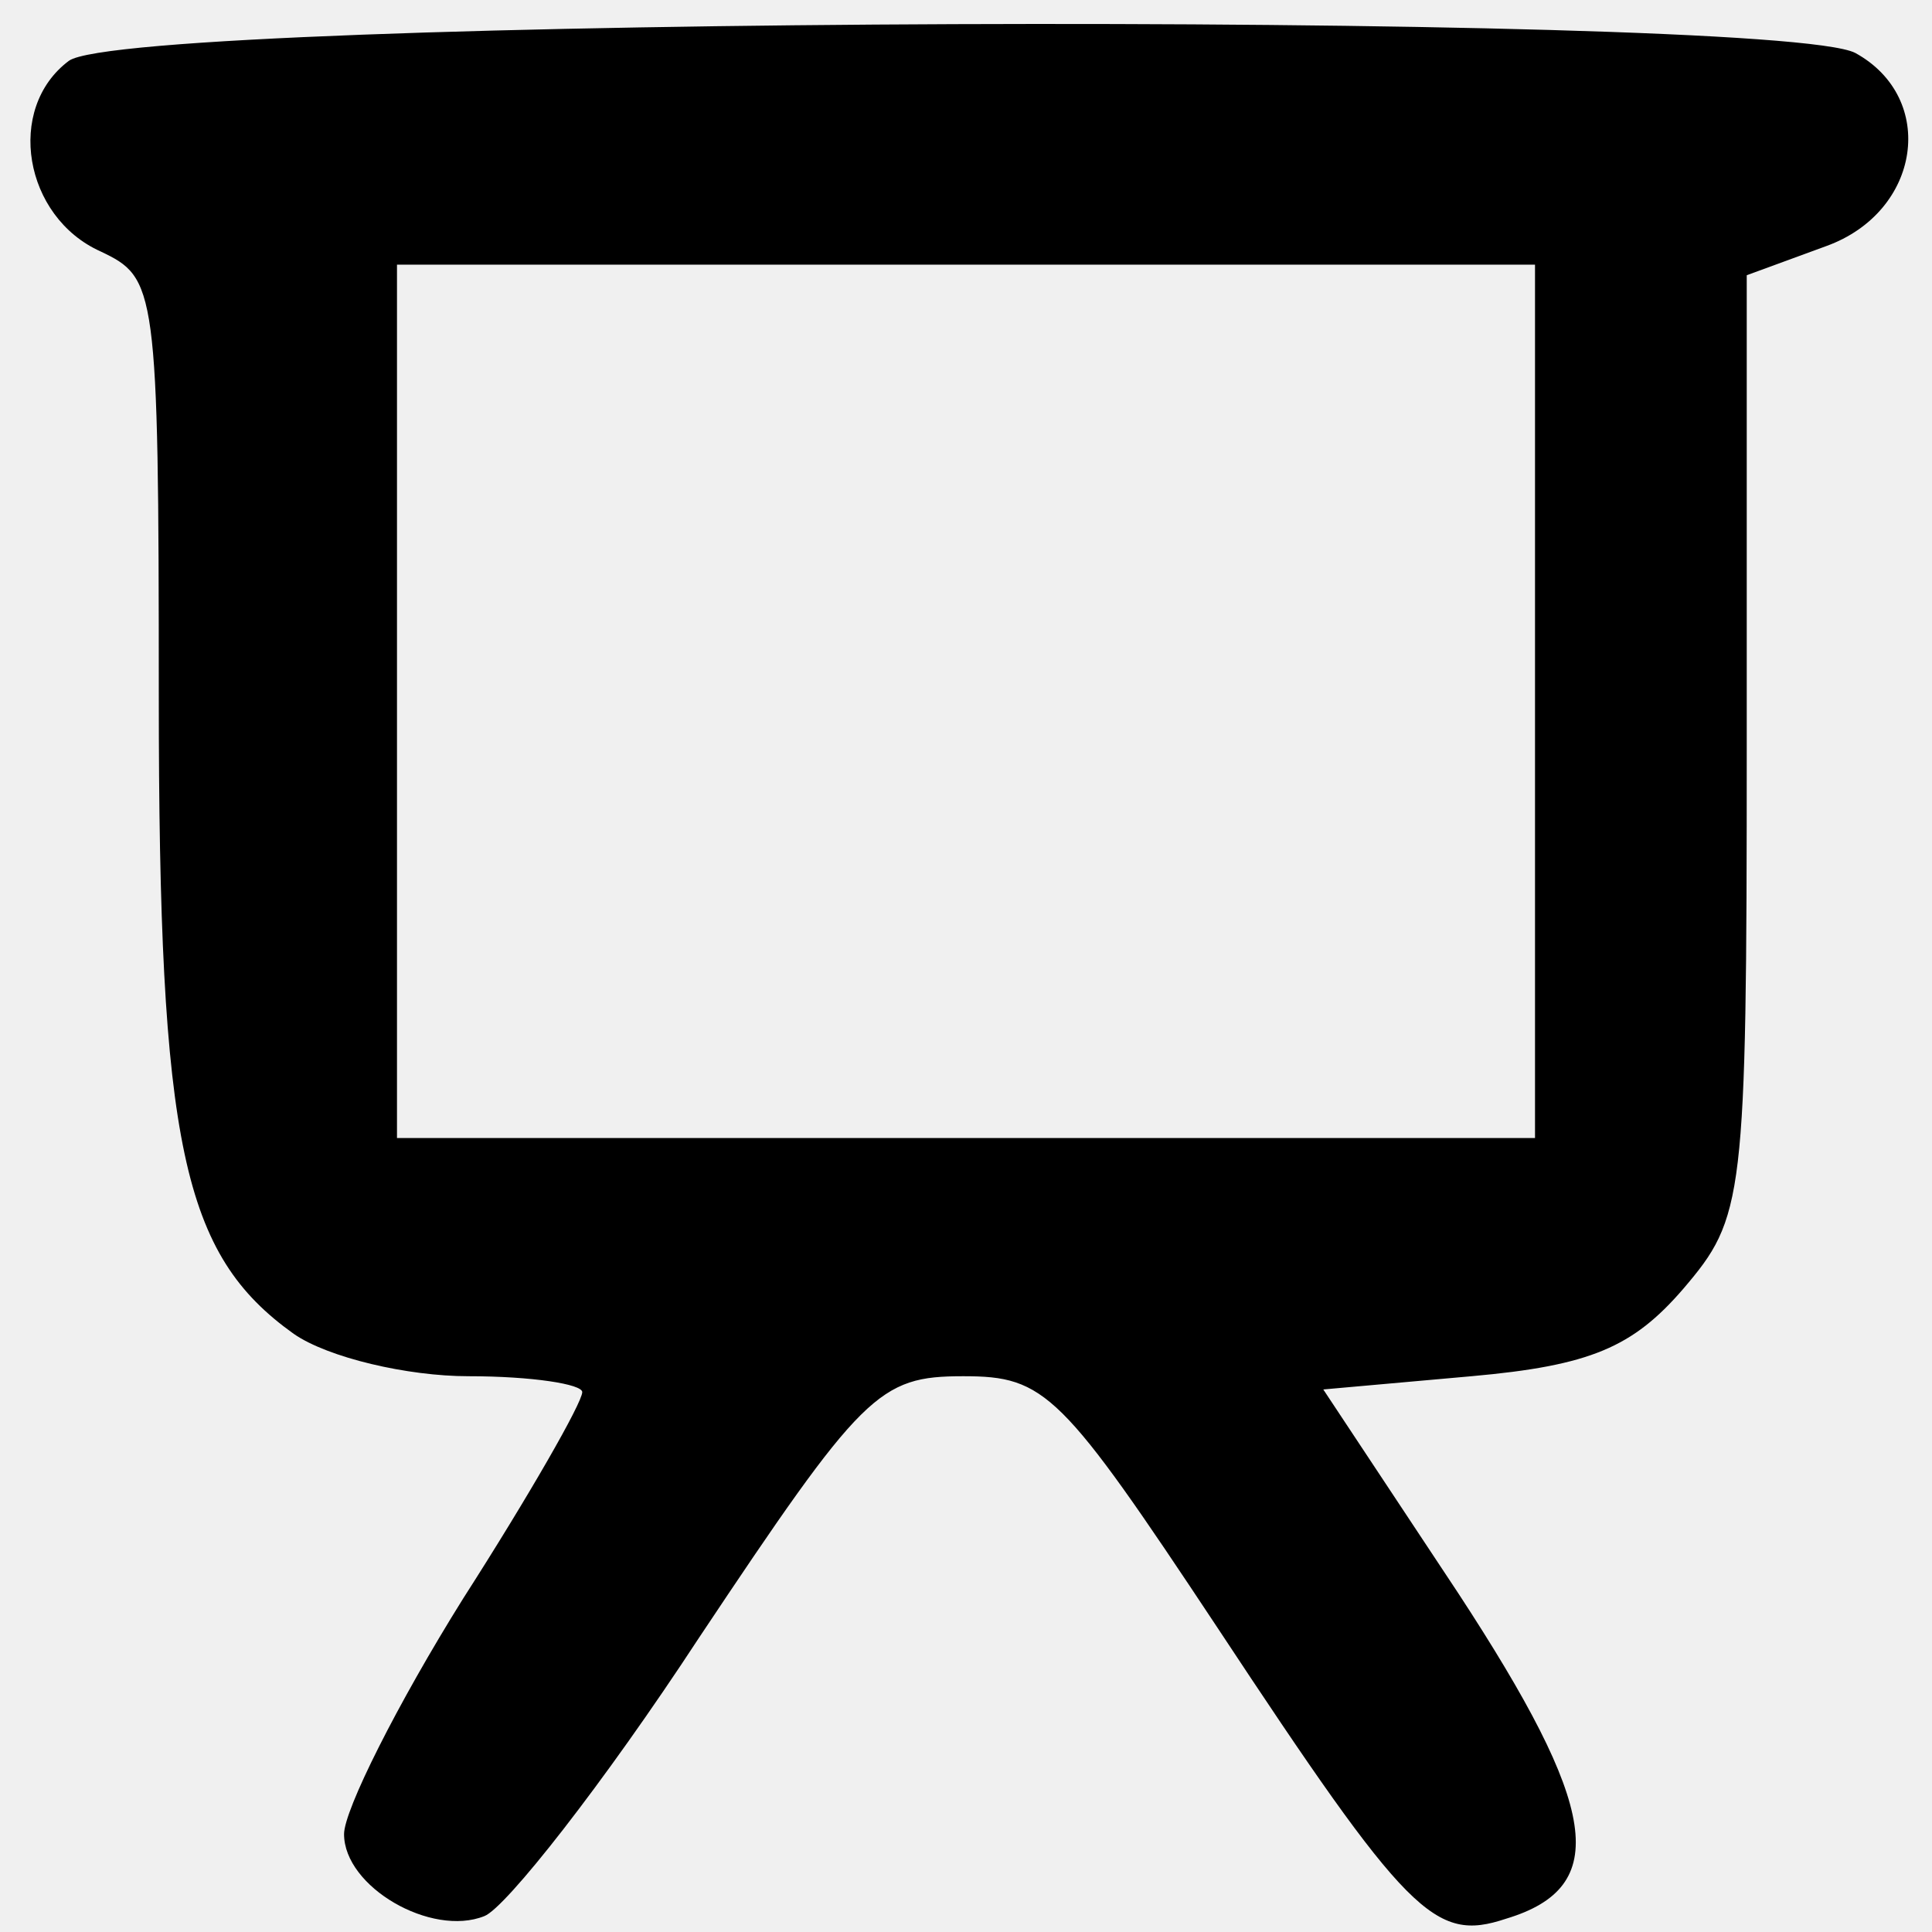
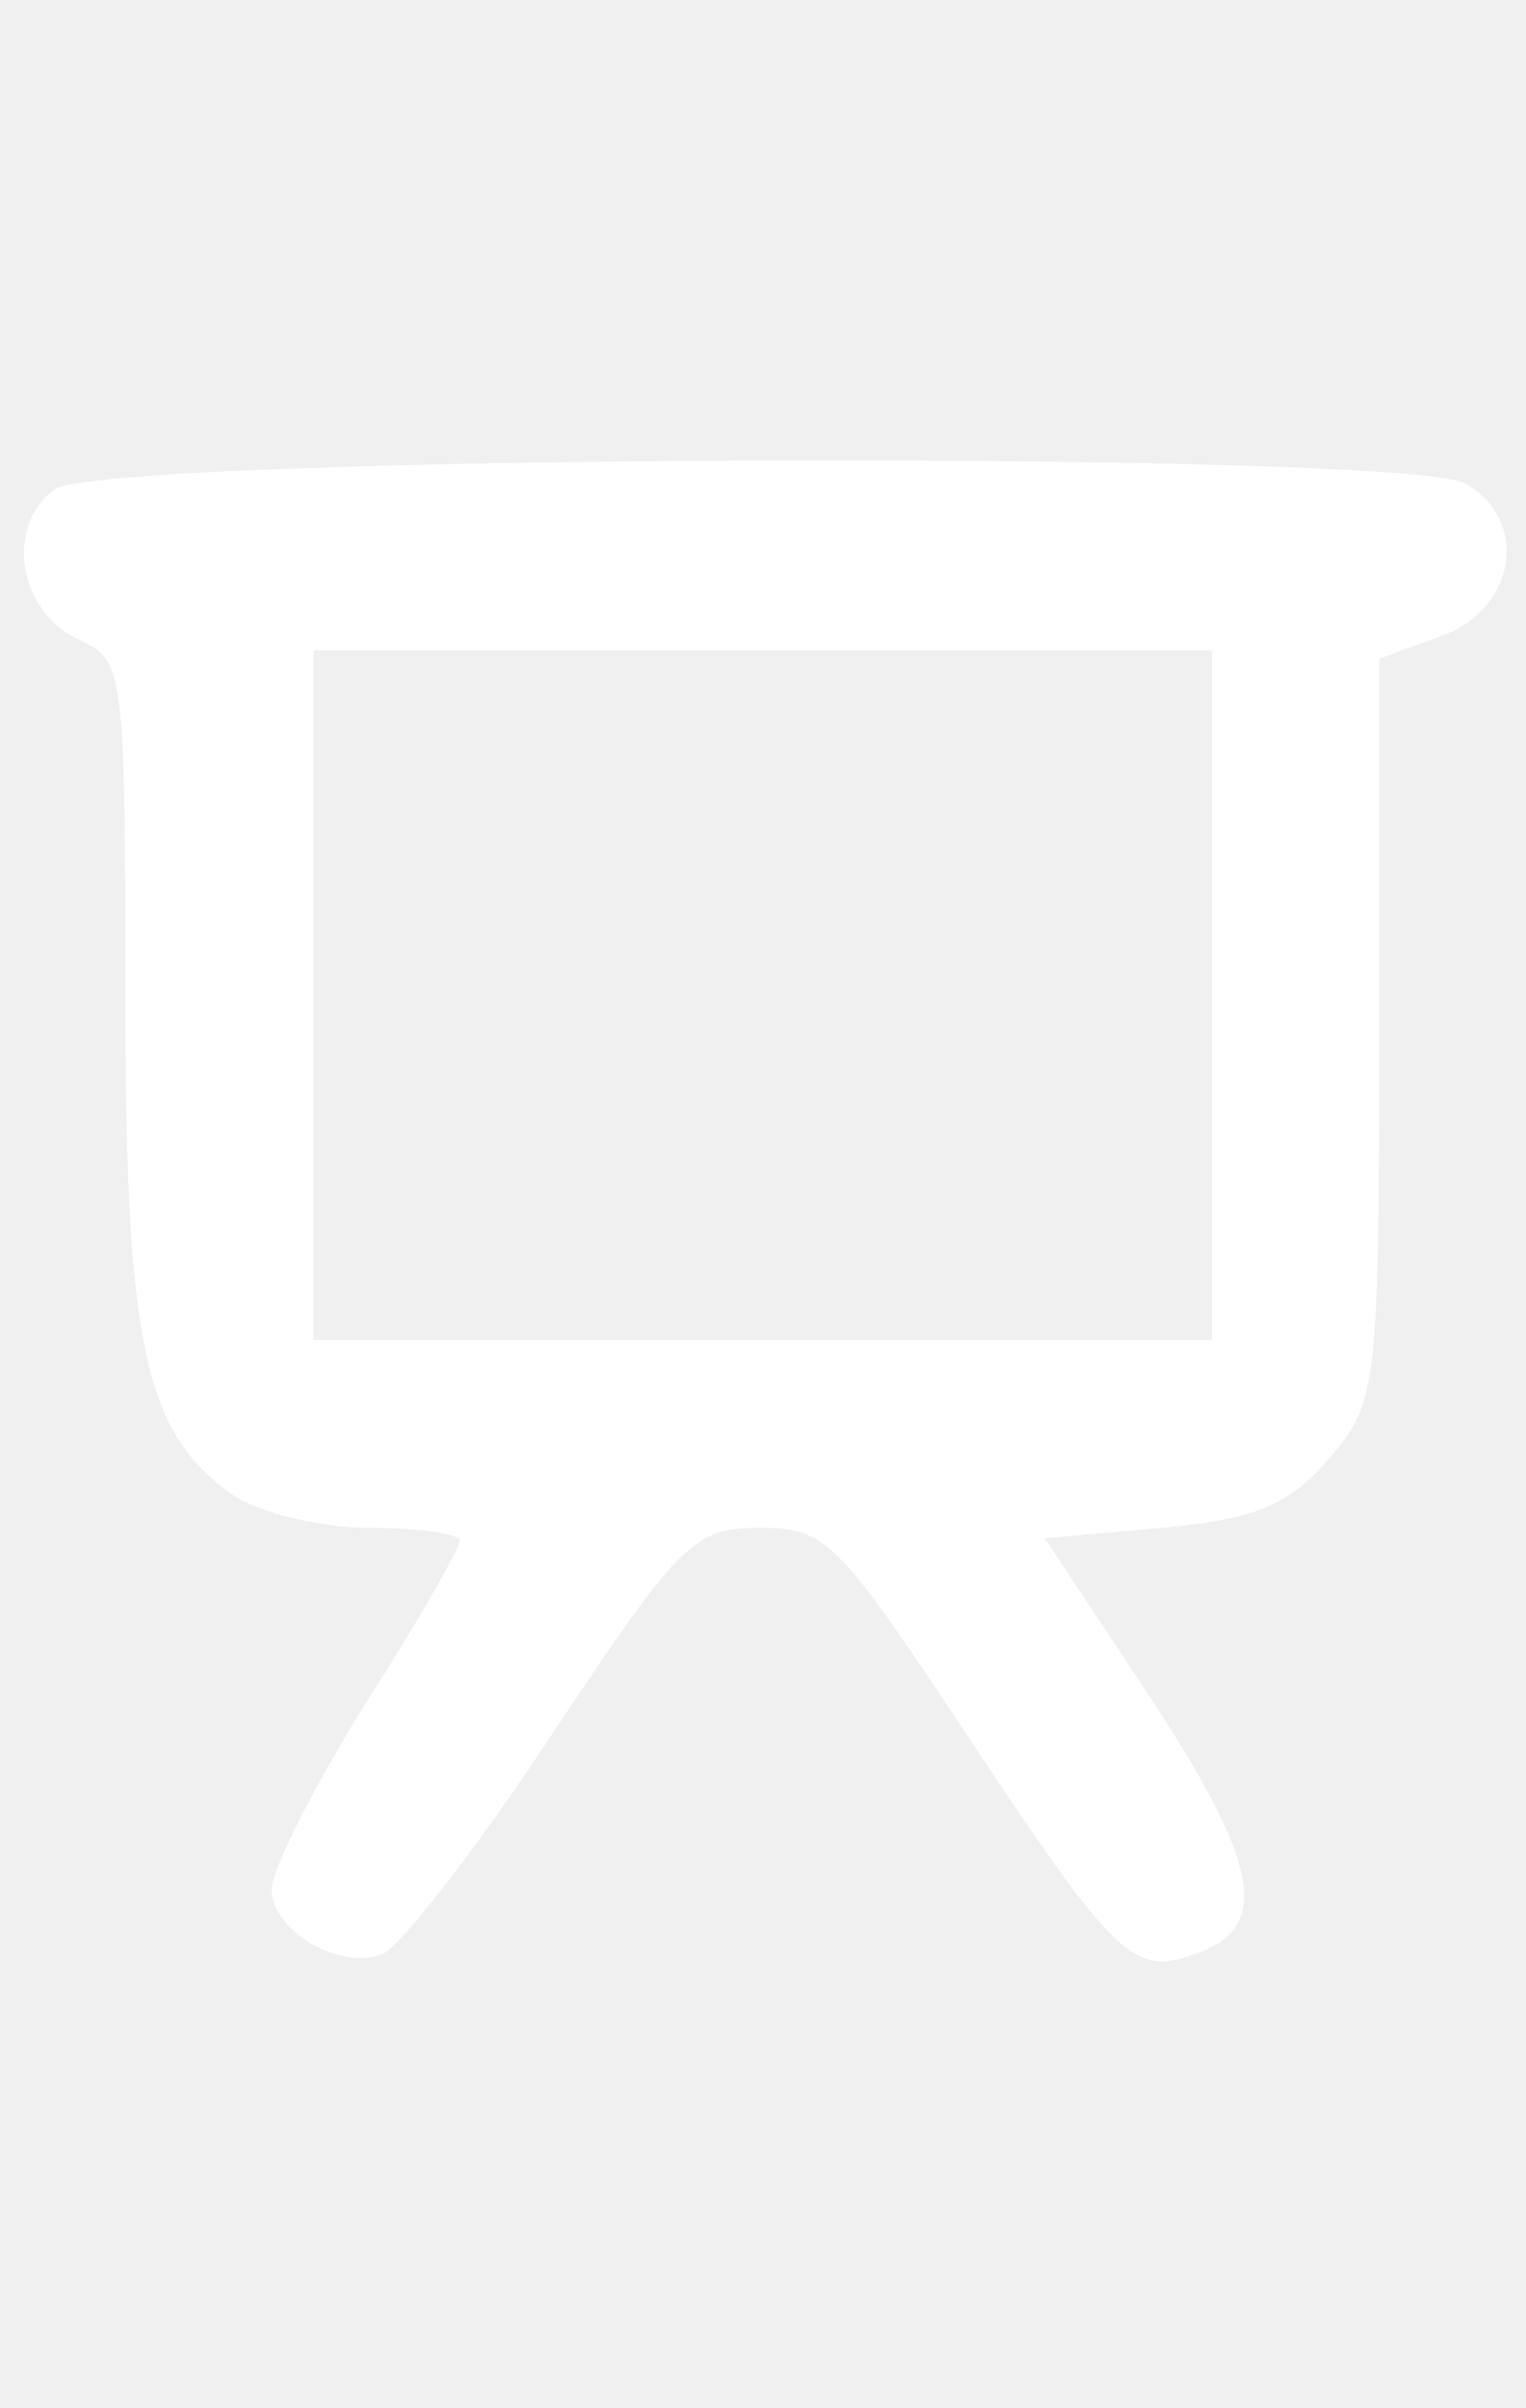
- <svg xmlns="http://www.w3.org/2000/svg" version="1.0" width="73pt" height="73pt" viewBox="0 0 73 73" preserveAspectRatio="xMidYMid meet">
-   <g transform="translate(0,73) scale(0.1,-0.1)" fill="#000000" stroke="none">
+ <svg xmlns="http://www.w3.org/2000/svg" version="1.0" width="19pt" height="30pt" viewBox="0 0 73 73" preserveAspectRatio="xMidYMid meet">
+   <g transform="translate(0,73) scale(0.1,-0.1)" fill="#fff" stroke="none">
    <path d="M26 707 c-24 -18 -17 -59 12 -72 21 -10 22 -13 22 -168 0 -170 9 -211 51 -241 13 -9 43 -16 66 -16 24 0 43 -3 43 -6 0 -4 -20 -39 -45 -78 -25 -40 -45 -80 -45 -89 0 -20 33 -39 53 -31 8 3 45 50 81 105 62 93 68 99 100 99 31 0 37 -6 96 -95 72 -109 82 -119 109 -110 40 12 35 42 -18 123 l-51 77 56 5 c45 4 61 11 80 33 23 27 24 33 24 205 l0 178 30 11 c36 13 42 56 11 73 -31 16 -652 14 -675 -3z m554 -242 l0 -165 -215 0 -215 0 0 165 0 165 215 0 215 0 0 -165z" />
  </g>
</svg>
